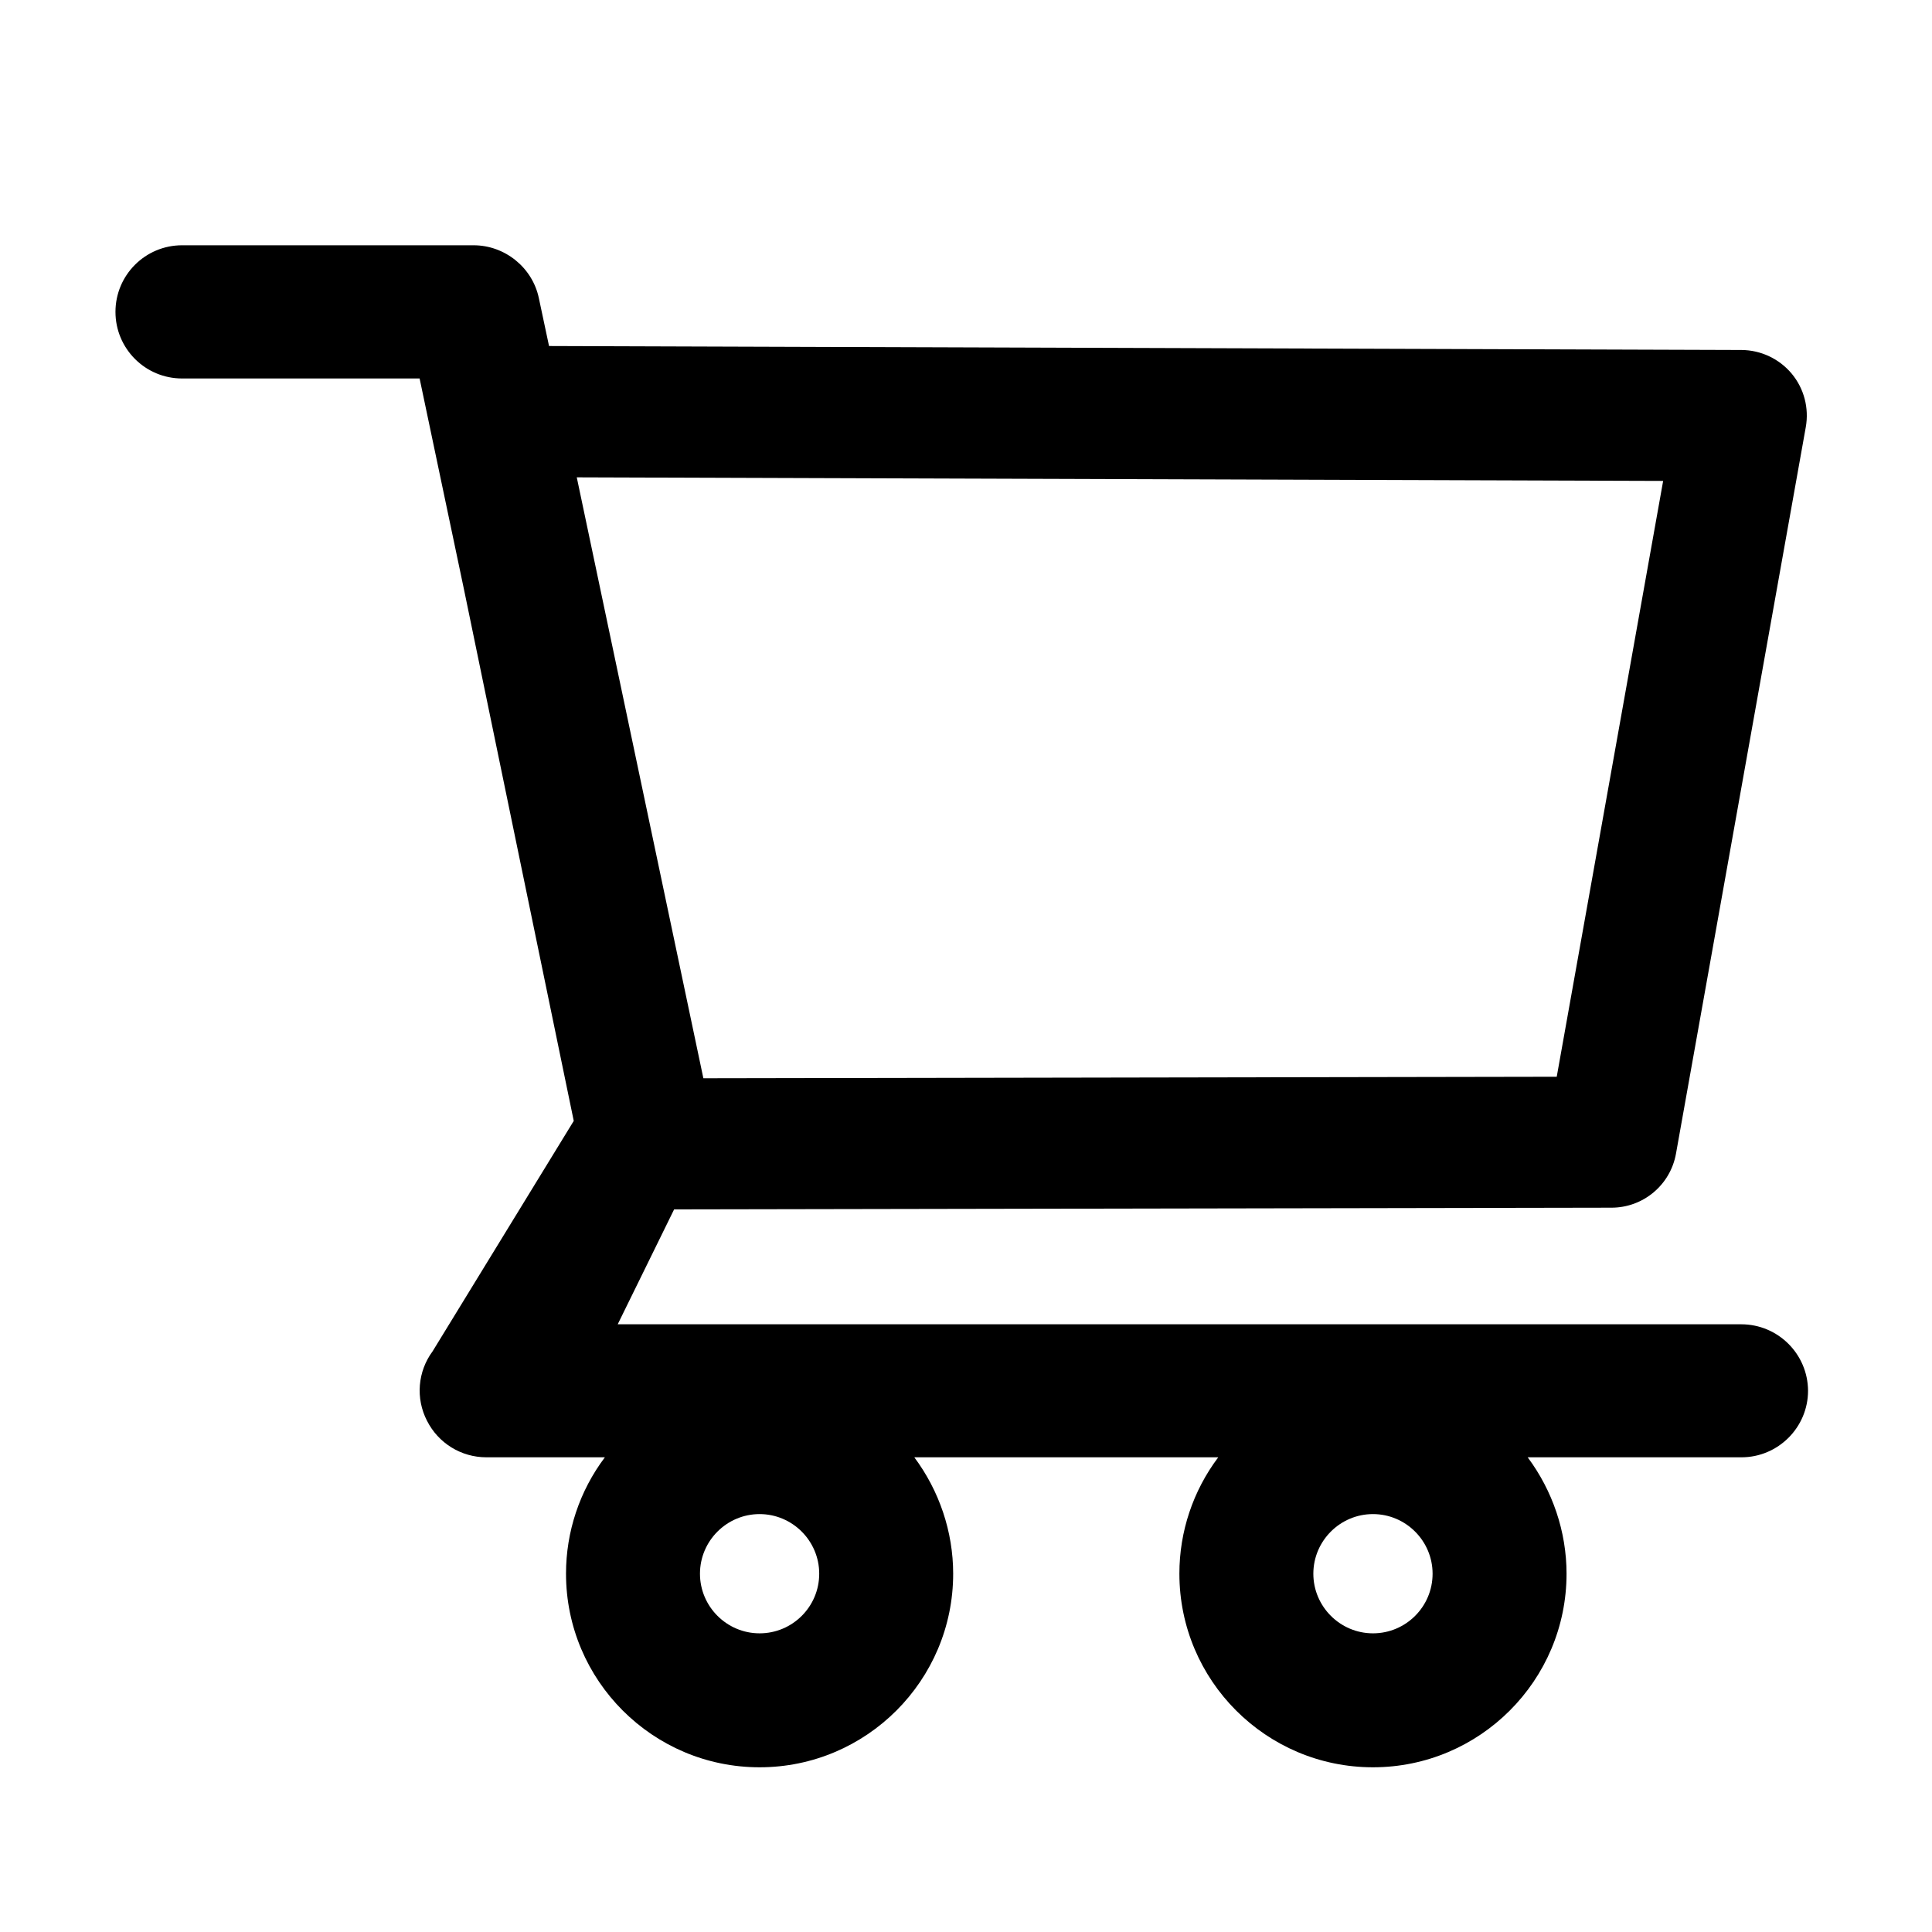
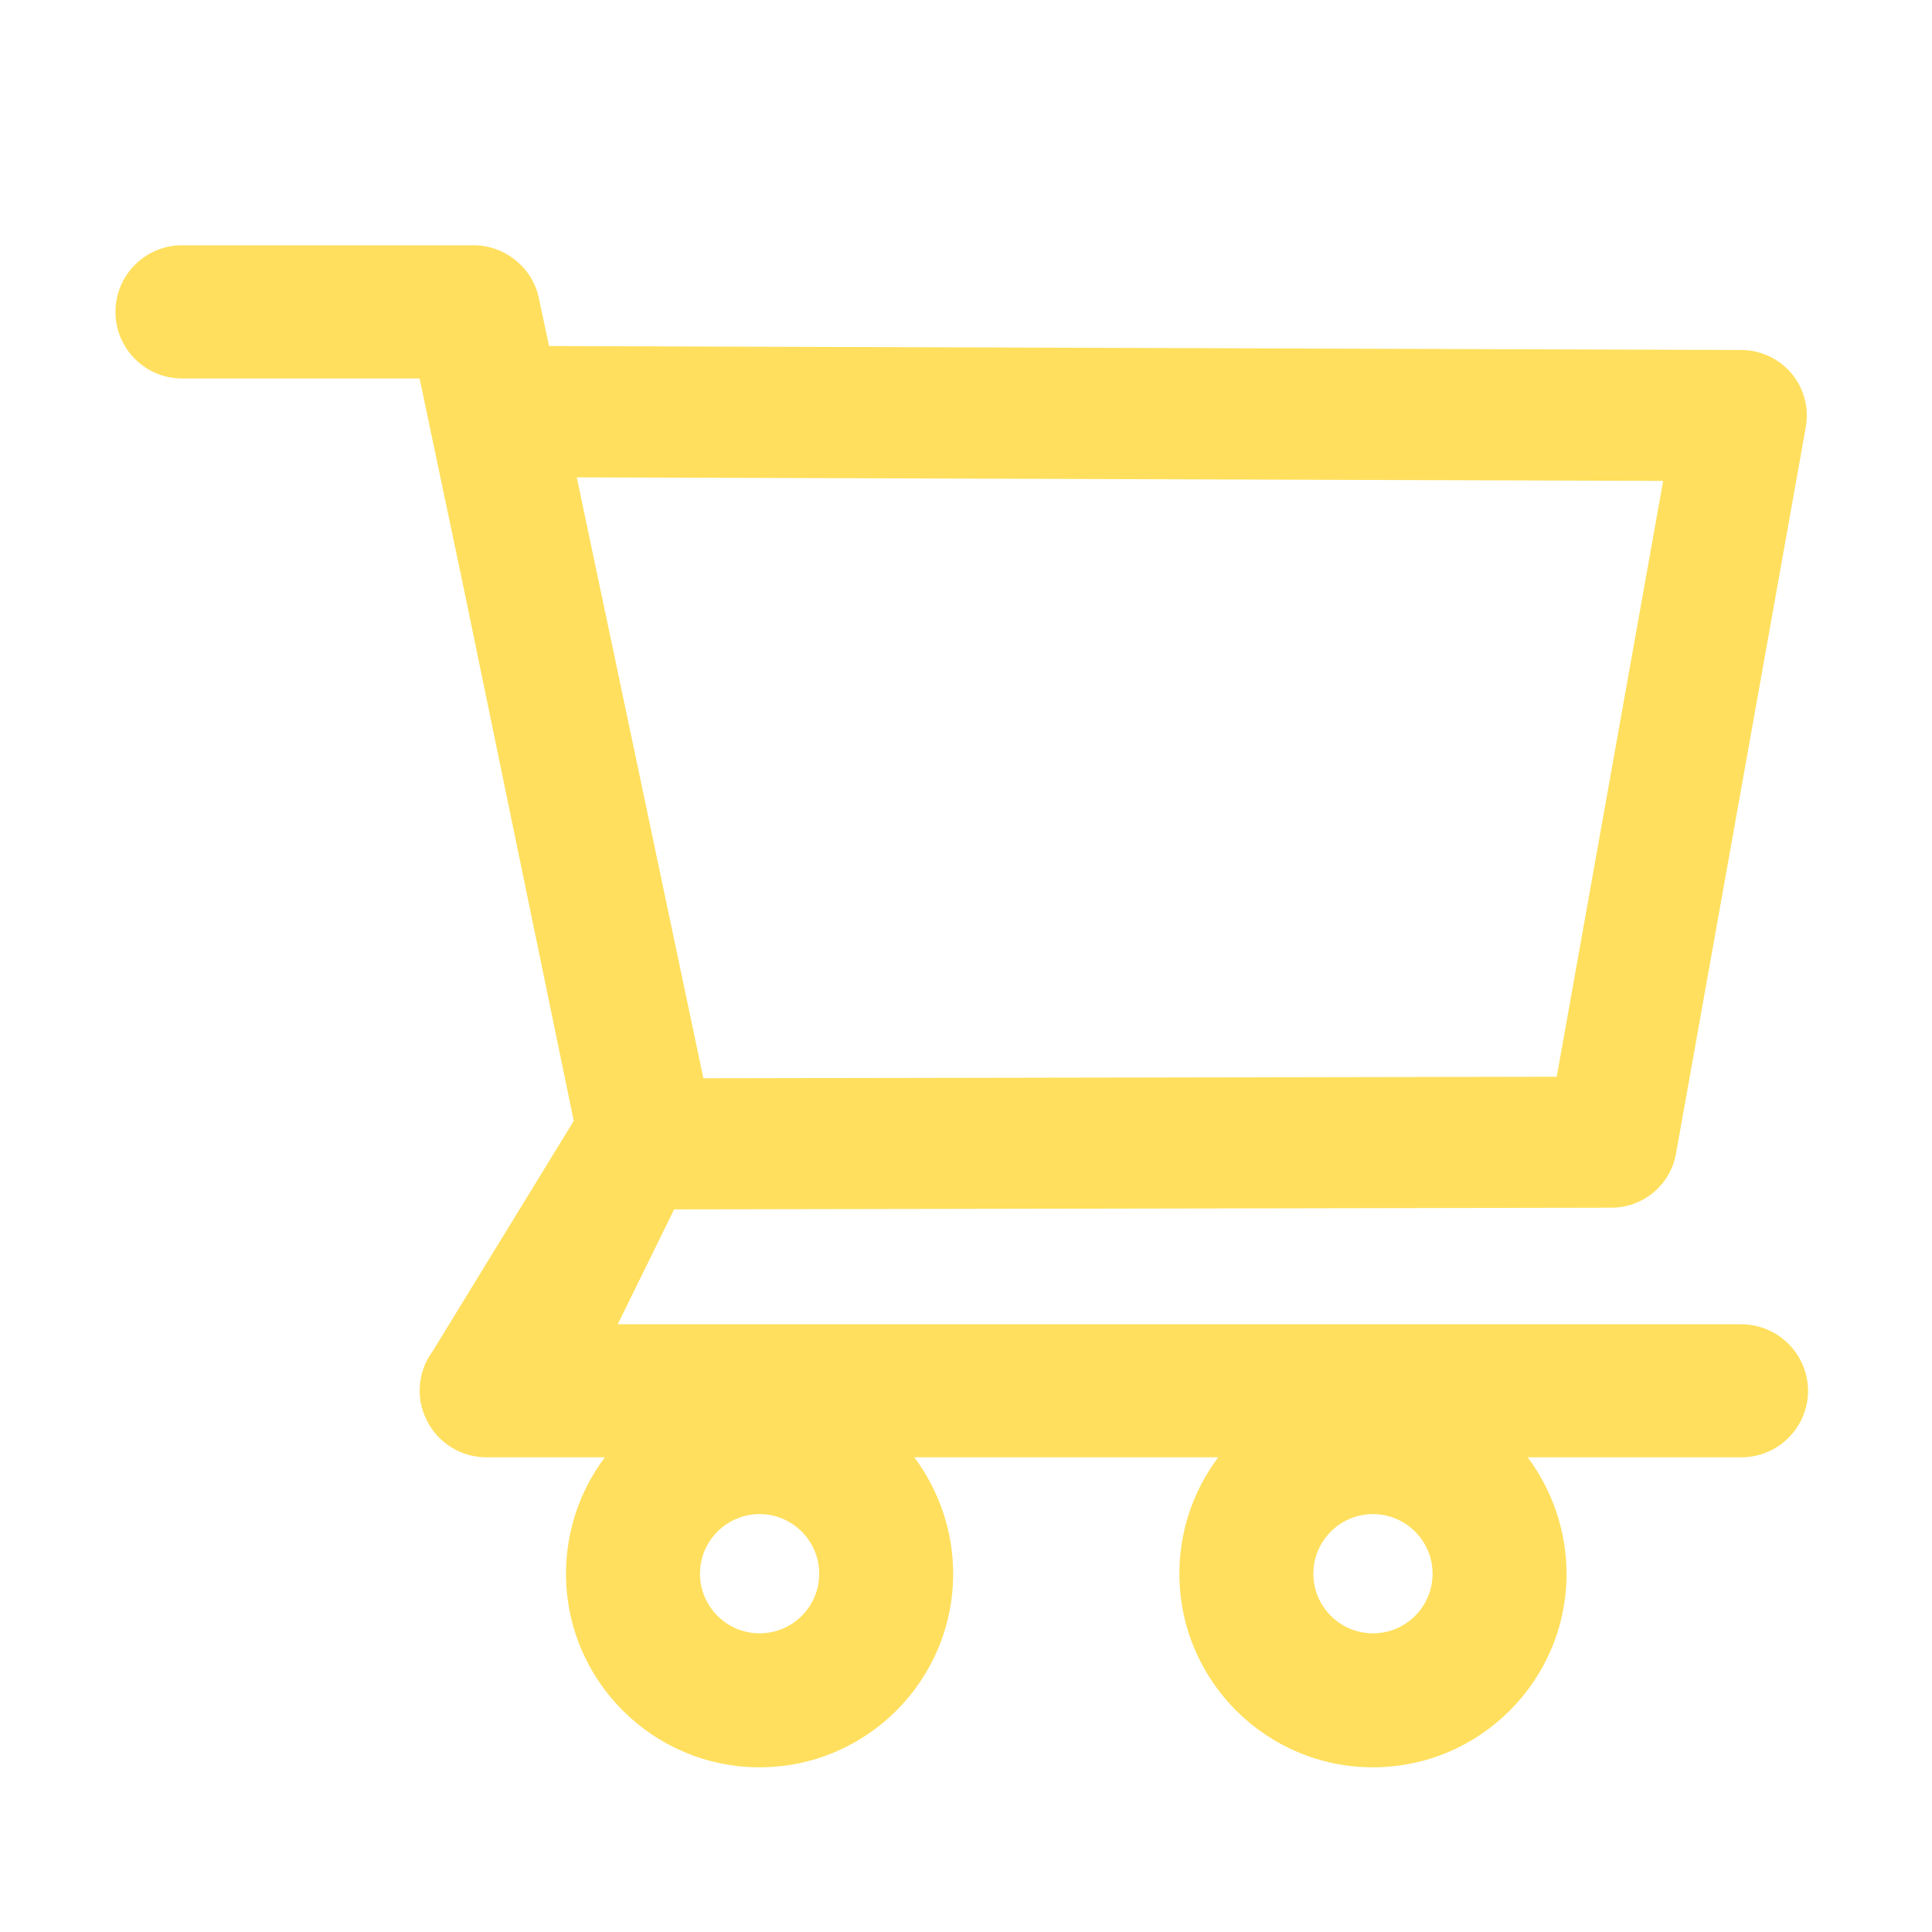
<svg xmlns="http://www.w3.org/2000/svg" width="1em" height="1em" preserveAspectRatio="xMidYMid meet" viewBox="0 0 1024 1024" style="-ms-transform: rotate(360deg); -webkit-transform: rotate(360deg); transform: rotate(360deg);">
-   <path fill="currentColor" d="M922.9 701.9H327.4l29.9-60.9l496.8-.9c16.8 0 31.2-12 34.2-28.6l68.8-385.1c1.8-10.1-.9-20.5-7.5-28.4a34.99 34.99 0 0 0-26.6-12.5l-632-2.1l-5.4-25.4c-3.4-16.2-18-28-34.6-28H96.5a35.3 35.3 0 1 0 0 70.6h125.9L246 312.8l58.1 281.3l-74.8 122.1a34.96 34.96 0 0 0-3 36.8c6 11.9 18.1 19.4 31.5 19.4h62.8a102.43 102.43 0 0 0-20.6 61.7c0 56.6 46 102.6 102.6 102.6s102.6-46 102.6-102.6c0-22.3-7.4-44-20.6-61.7h161.1a102.43 102.43 0 0 0-20.6 61.7c0 56.6 46 102.6 102.6 102.6s102.6-46 102.6-102.6c0-22.3-7.4-44-20.6-61.7H923c19.4 0 35.3-15.8 35.3-35.3a35.42 35.42 0 0 0-35.4-35.2zM305.7 253l575.8 1.9l-56.4 315.8l-452.3.8L305.7 253zm96.9 612.7c-17.4 0-31.6-14.2-31.6-31.6c0-17.4 14.2-31.6 31.6-31.6s31.6 14.2 31.6 31.6a31.6 31.6 0 0 1-31.6 31.6zm325.1 0c-17.4 0-31.6-14.2-31.6-31.6c0-17.4 14.2-31.6 31.6-31.6s31.6 14.2 31.6 31.6a31.6 31.6 0 0 1-31.6 31.6z" />
+   <path fill="#ffdf5d" d="M922.9 701.9H327.4l29.9-60.9l496.8-.9c16.8 0 31.2-12 34.2-28.6l68.8-385.1c1.8-10.1-.9-20.5-7.5-28.4a34.99 34.99 0 0 0-26.6-12.5l-632-2.1l-5.4-25.4c-3.4-16.2-18-28-34.6-28H96.5a35.3 35.3 0 1 0 0 70.6h125.9L246 312.8l58.1 281.3l-74.8 122.1a34.96 34.96 0 0 0-3 36.8c6 11.9 18.1 19.4 31.5 19.4h62.8a102.43 102.43 0 0 0-20.6 61.7c0 56.6 46 102.6 102.6 102.6s102.6-46 102.6-102.6c0-22.3-7.4-44-20.6-61.7h161.1a102.43 102.43 0 0 0-20.6 61.7c0 56.6 46 102.6 102.6 102.6s102.6-46 102.6-102.6c0-22.3-7.4-44-20.6-61.7H923c19.4 0 35.3-15.8 35.3-35.3a35.42 35.42 0 0 0-35.4-35.2zM305.7 253l575.8 1.9l-56.4 315.8l-452.3.8L305.7 253zm96.9 612.7c-17.4 0-31.6-14.2-31.6-31.6c0-17.4 14.2-31.6 31.6-31.6s31.6 14.2 31.6 31.6a31.6 31.6 0 0 1-31.6 31.6zm325.1 0c-17.4 0-31.6-14.2-31.6-31.6c0-17.4 14.2-31.6 31.6-31.6s31.6 14.2 31.6 31.6a31.6 31.6 0 0 1-31.6 31.6z" />
</svg>
